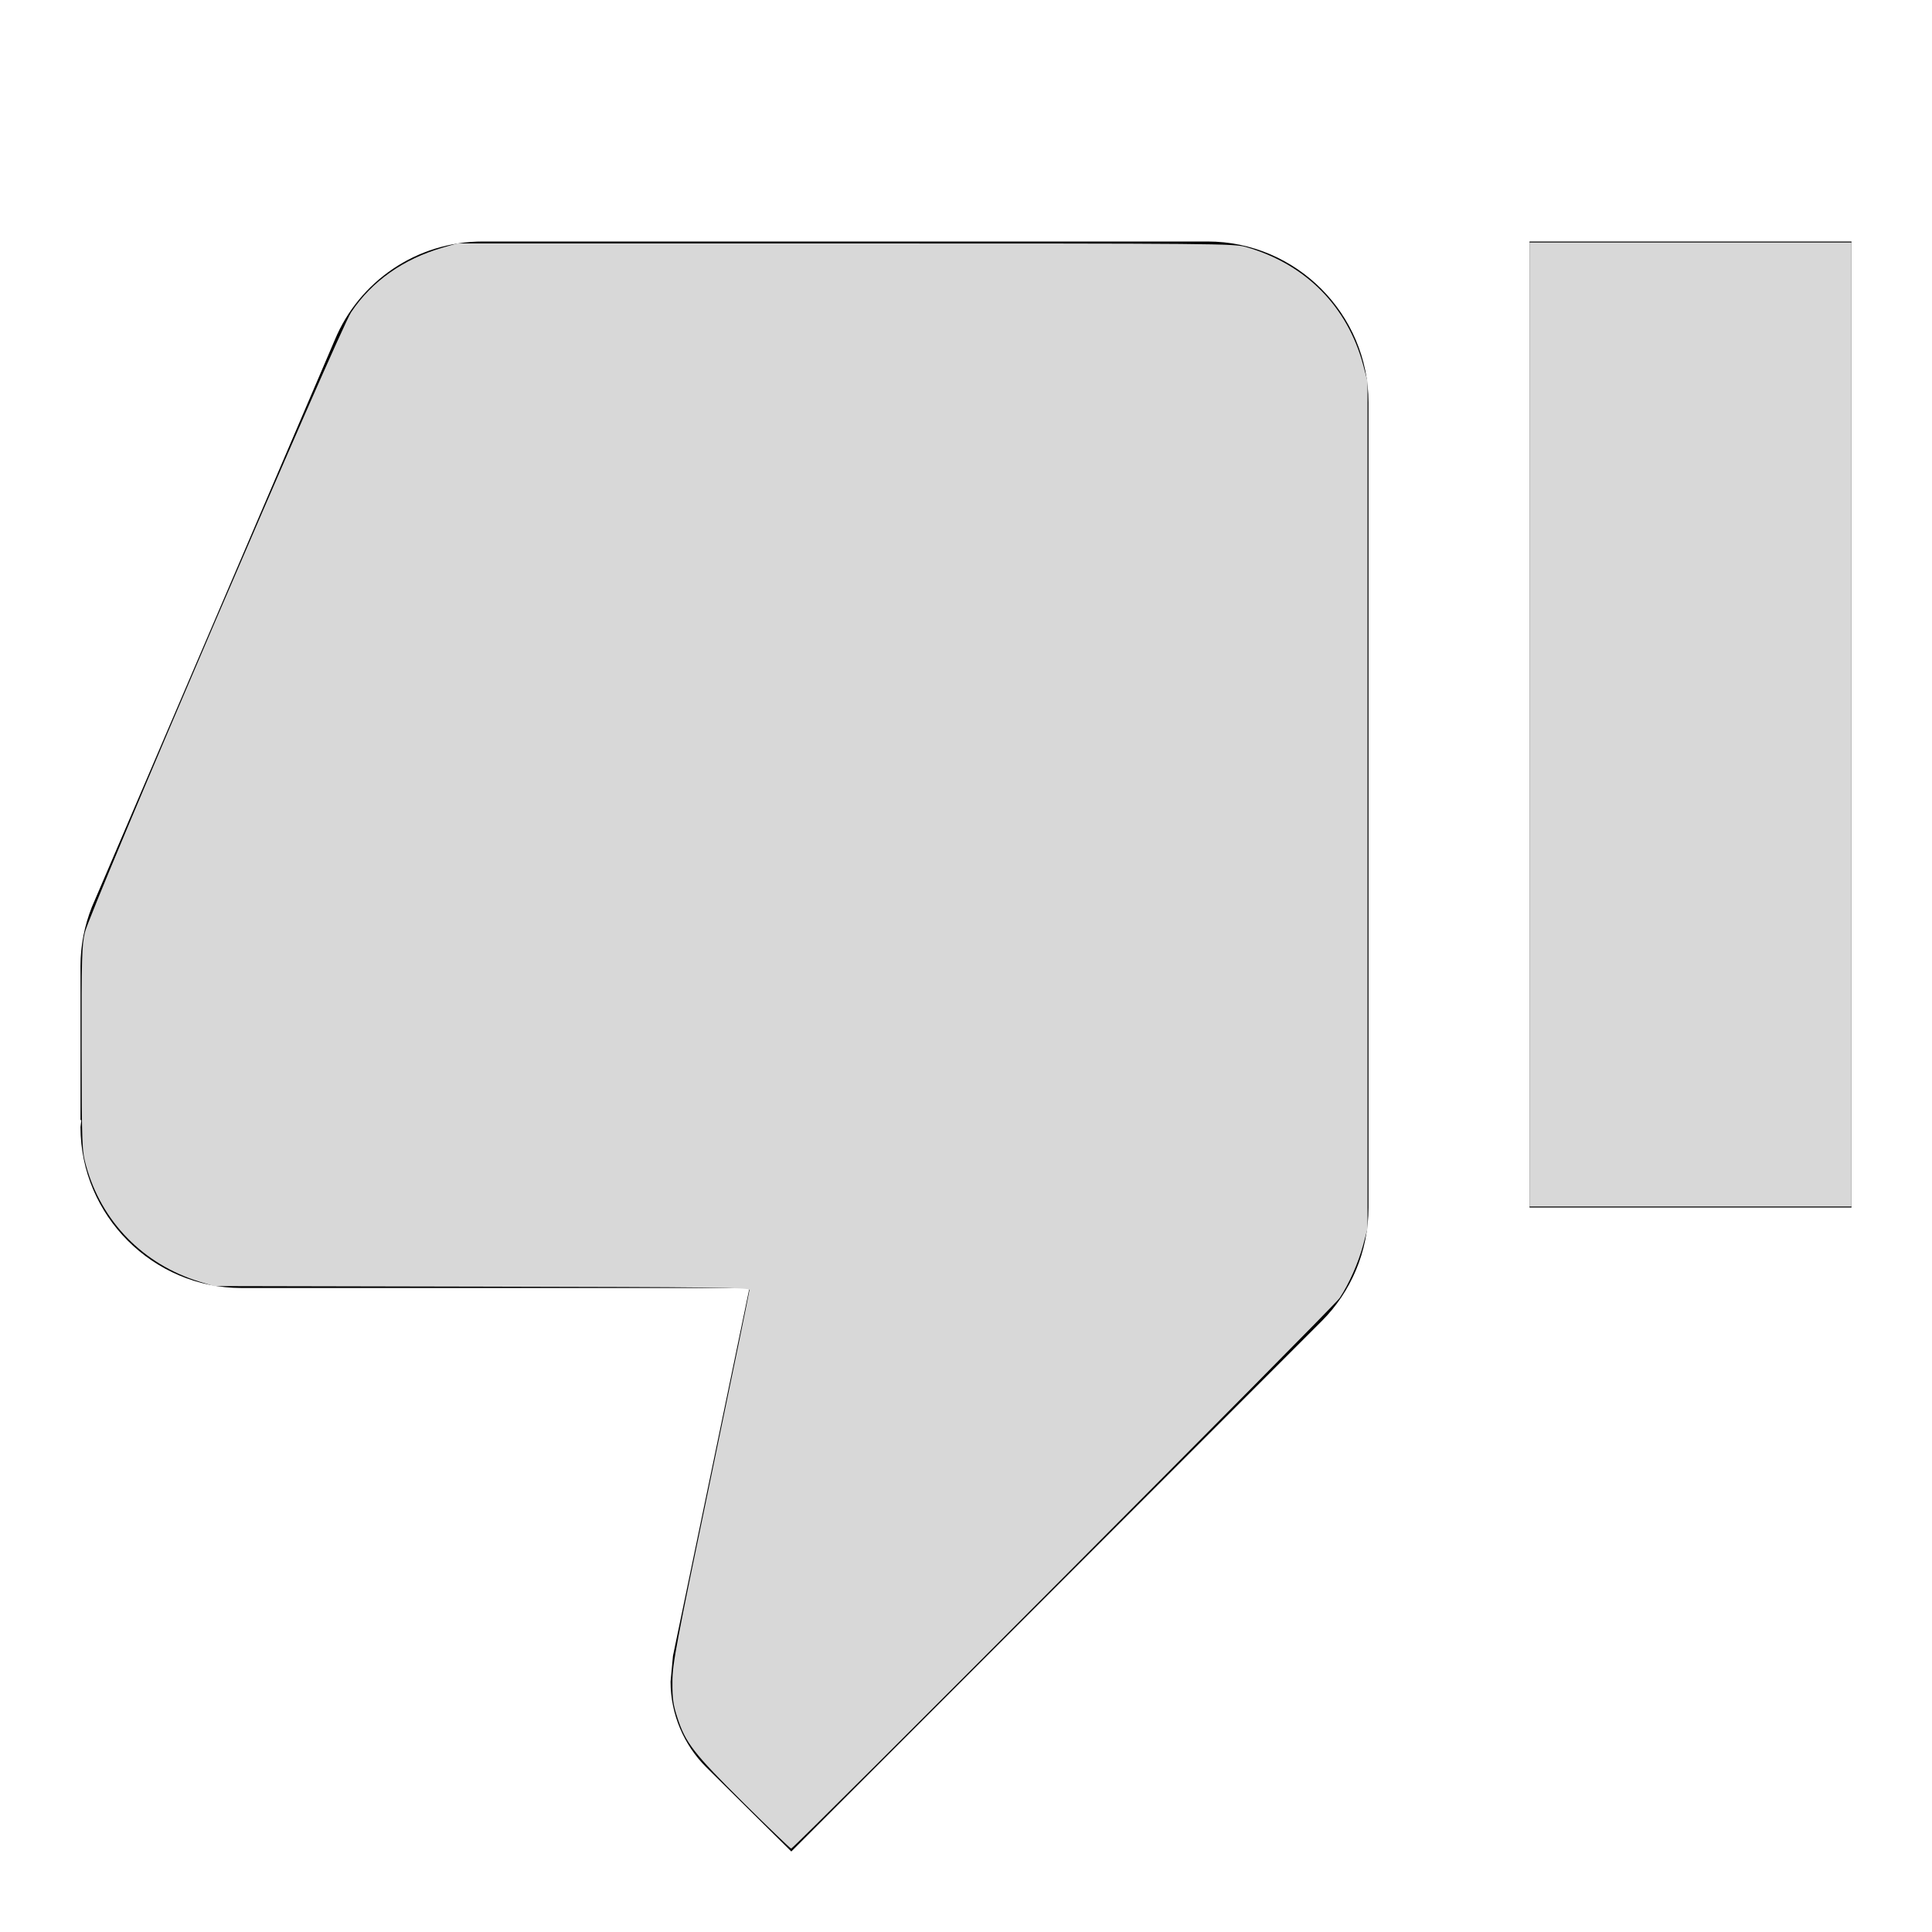
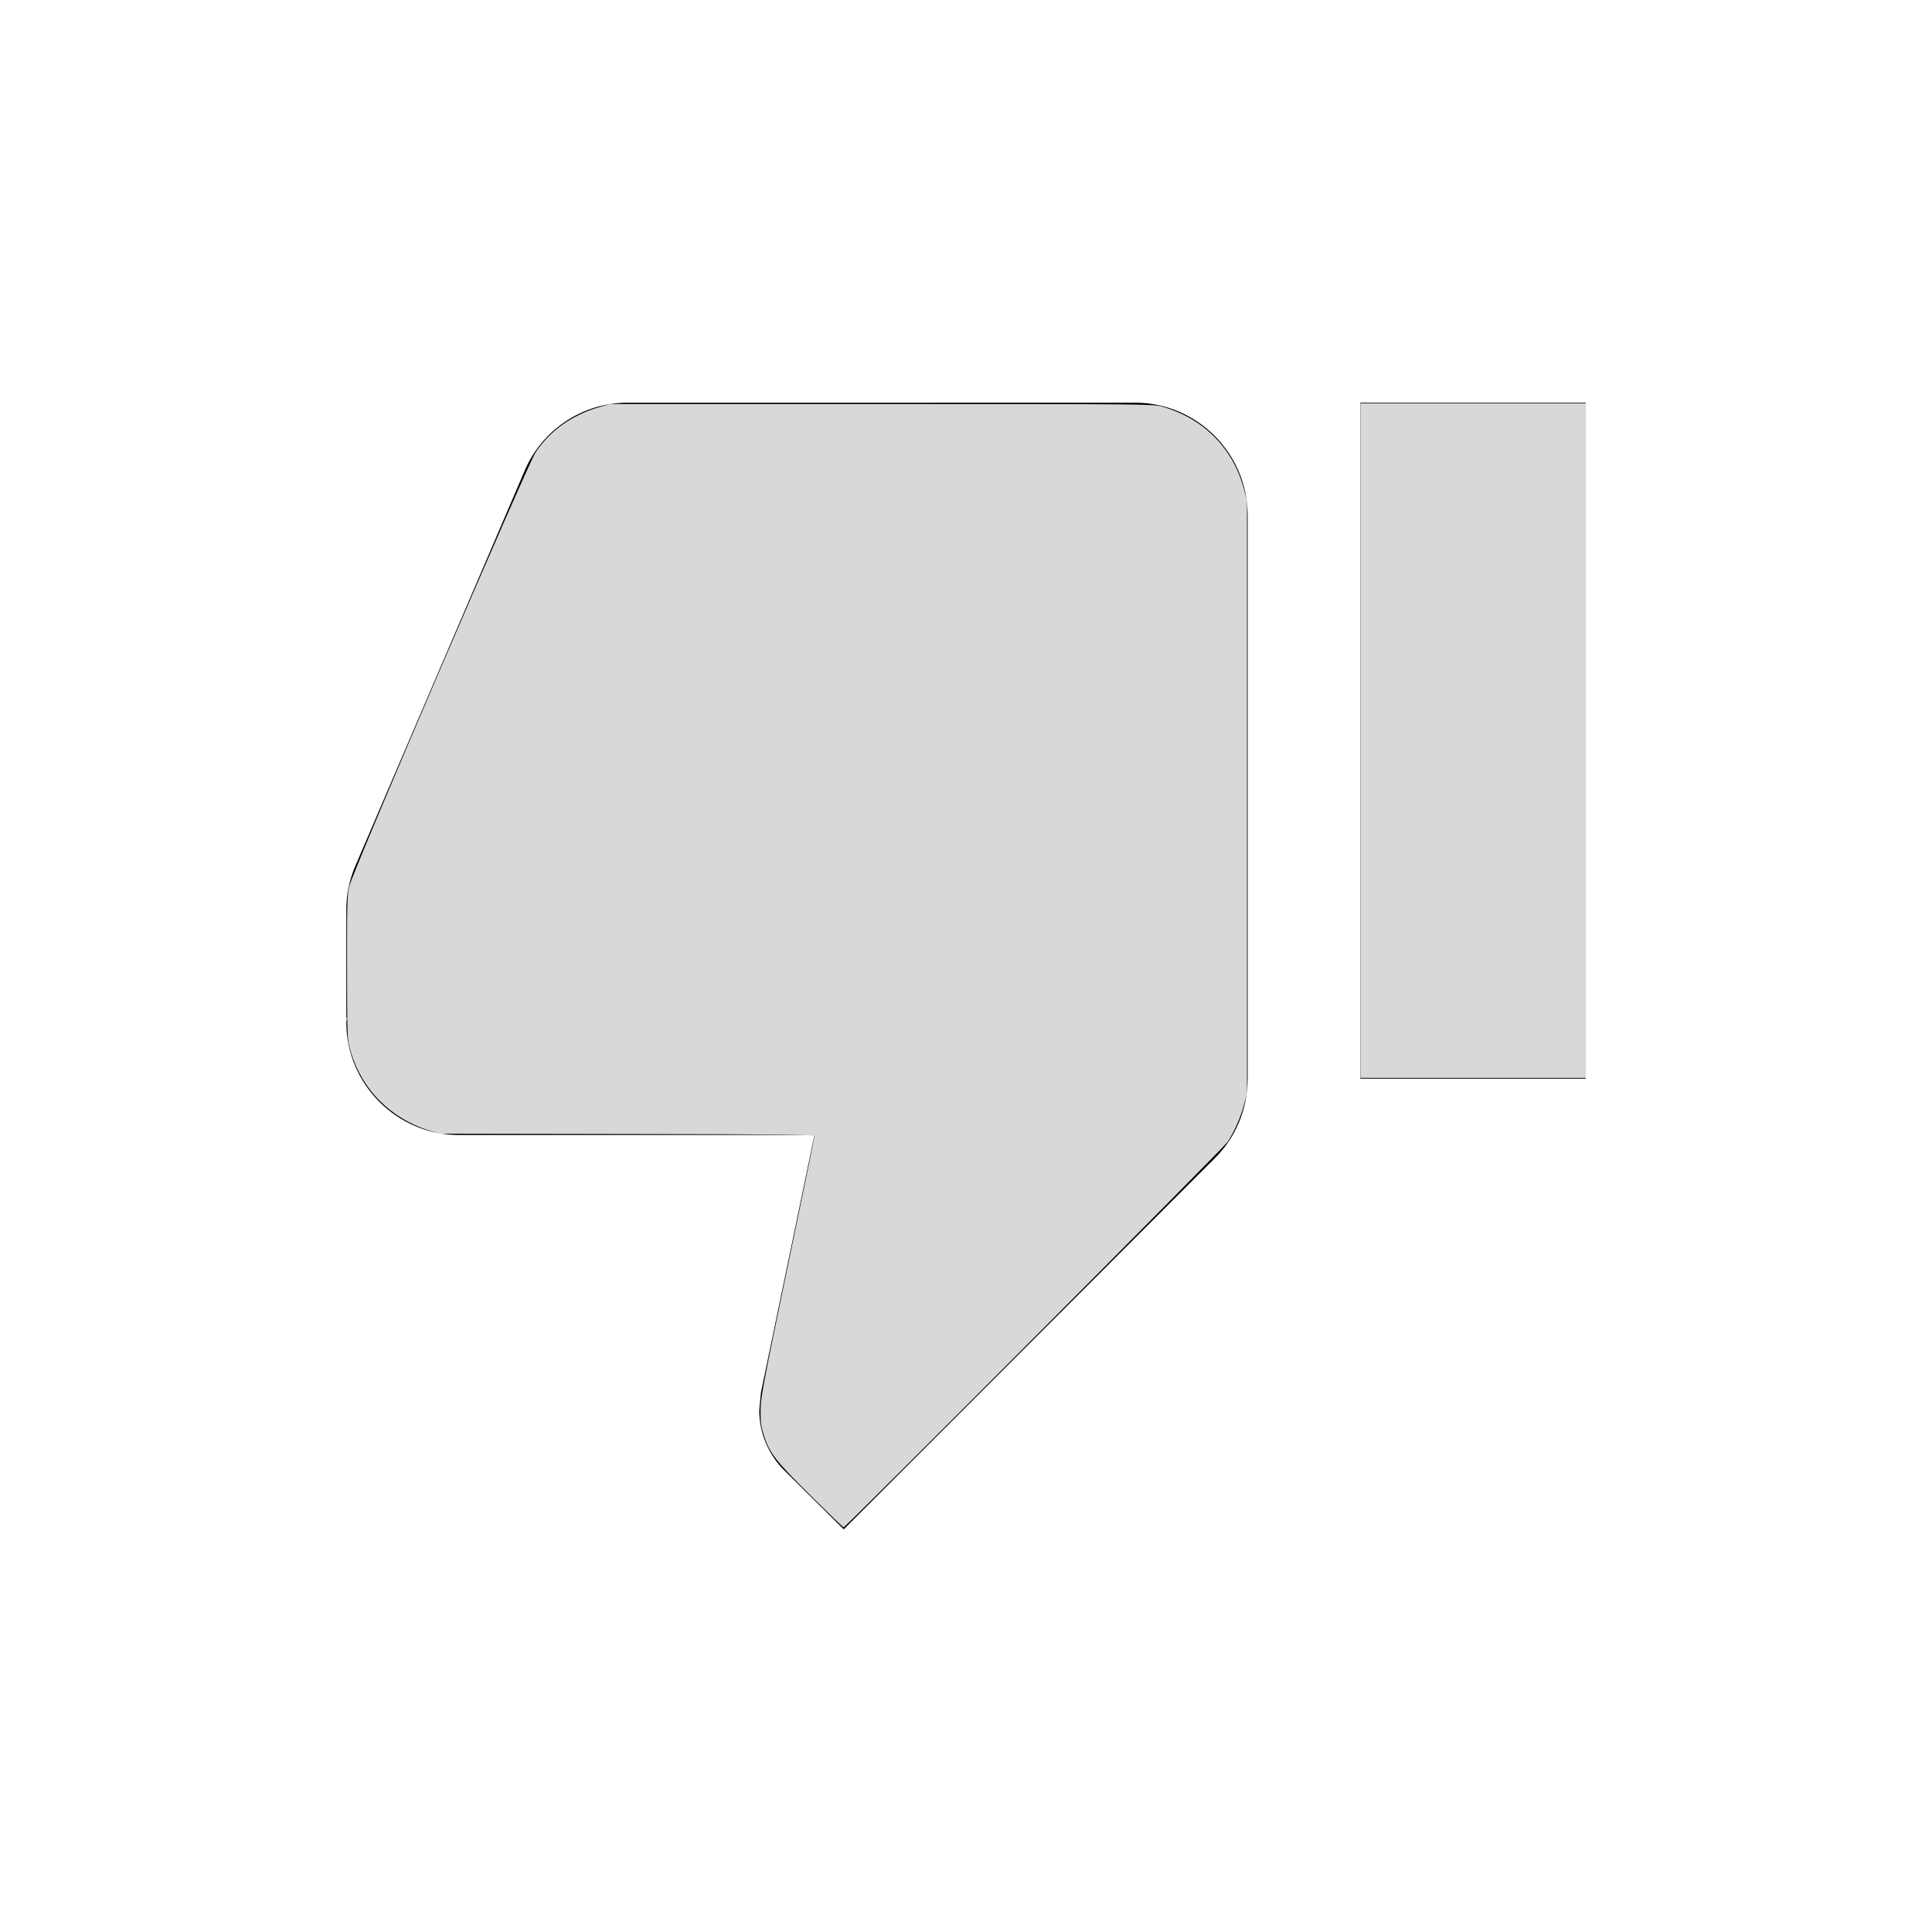
<svg xmlns="http://www.w3.org/2000/svg" viewBox="0 0 24 24" preserveAspectRatio="xMidYMid meet" focusable="false" class="style-scope iron-icon" style="pointer-events: none; display: block; width: 100%; height: 100%;" version="1.1" id="svg6">
  <defs id="defs10" />
-   <g class="style-scope iron-icon" id="g4">
-     <path d="M15 3H6c-.83 0-1.54.5-1.84 1.22l-3.02 7.05c-.09.23-.14.47-.14.73v1.91l.01.01L1 14c0 1.1.9 2 2 2h6.31l-.95 4.57-.03.32c0 .41.17.79.44 1.06L9.83 23l6.59-6.59c.36-.36.58-.86.58-1.41V5c0-1.1-.9-2-2-2zm4 0v12h4V3h-4z" class="style-scope iron-icon" id="path2" />
+   <g class="style-scope iron-icon" id="g4" transform="matrix(0.6998014,0,0,0.6998014,3.602383,2.902581)">
+     <path d="M 15,3 H 6 C 5.17,3 4.46,3.5 4.16,4.22 L 1.14,11.27 C 1.05,11.5 1,11.74 1,12 v 1.91 L 1.01,13.92 1,14 c 0,1.1 0.9,2 2,2 h 6.31 l -0.95,4.57 -0.03,0.32 c 0,0.41 0.17,0.79 0.44,1.06 L 9.83,23 16.42,16.41 C 16.78,16.05 17,15.55 17,15 V 5 C 17,3.9 16.1,3 15,3 Z m 4,0 v 12 h 4 V 3 Z" class="style-scope iron-icon" id="path2" />
  </g>
-   <path style="fill:#d8d8d8;stroke-width:0.024" d="M 9.24,22.399 C 8.617,21.781 8.515,21.65 8.414,21.335 8.362,21.176 8.352,21.1 8.353,20.893 c 0.001,-0.23 0.039,-0.429 0.479,-2.542 0.263,-1.261 0.478,-2.308 0.478,-2.327 0,-0.03 -0.441,-0.035 -3.327,-0.041 l -3.327,-0.007 -0.176,-0.054 C 1.777,15.705 1.259,15.174 1.068,14.476 c -0.05,-0.184 -0.052,-0.231 -0.054,-1.452 -0.002,-1.12 0.003,-1.282 0.04,-1.44 0.064,-0.272 3.159,-7.482 3.308,-7.705 C 4.619,3.494 5.01,3.218 5.496,3.077 L 5.679,3.024 H 10.5 c 4.611,0 4.828,0.002 4.976,0.044 0.74,0.21 1.263,0.737 1.459,1.47 l 0.053,0.2 V 10 15.262 l -0.054,0.202 c -0.059,0.222 -0.176,0.485 -0.293,0.661 -0.073,0.109 -6.777,6.839 -6.813,6.839 -0.009,0 -0.274,-0.254 -0.588,-0.565 z" id="path837" />
-   <path style="fill:#d8d8d8;stroke-width:0.024" d="M 19,9 V 3.012 h 2 2 V 9 14.988 h -2 -2 z" id="path839" />
+   <path style="fill:#d8d8d8;stroke-width:0.017" d="M 10.069,18.577 C 9.633,18.145 9.561,18.054 9.49,17.833 9.454,17.722 9.447,17.668 9.448,17.523 c 8.16e-4,-0.161 0.027,-0.3 0.335,-1.779 0.184,-0.882 0.334,-1.615 0.334,-1.628 0,-0.021 -0.309,-0.025 -2.329,-0.029 l -2.329,-0.004 -0.123,-0.038 c -0.491,-0.152 -0.854,-0.523 -0.987,-1.011 -0.035,-0.129 -0.037,-0.162 -0.038,-1.016 -0.001,-0.784 0.002,-0.897 0.028,-1.008 C 4.384,10.818 6.55,5.773 6.655,5.617 6.835,5.348 7.108,5.154 7.449,5.056 l 0.128,-0.037 h 3.374 c 3.227,0 3.379,0.001 3.482,0.031 0.518,0.147 0.884,0.516 1.021,1.029 l 0.037,0.14 v 3.682 3.682 l -0.038,0.142 c -0.041,0.156 -0.123,0.339 -0.205,0.462 -0.051,0.076 -4.743,4.786 -4.768,4.786 -0.006,0 -0.192,-0.178 -0.411,-0.396 z" id="path837" />
+   <path style="fill:#d8d8d8;stroke-width:0.017" d="M 16.899,9.201 V 5.01 h 1.4 1.4 v 4.19 4.19 h -1.4 -1.4 z" id="path839" />
</svg>
